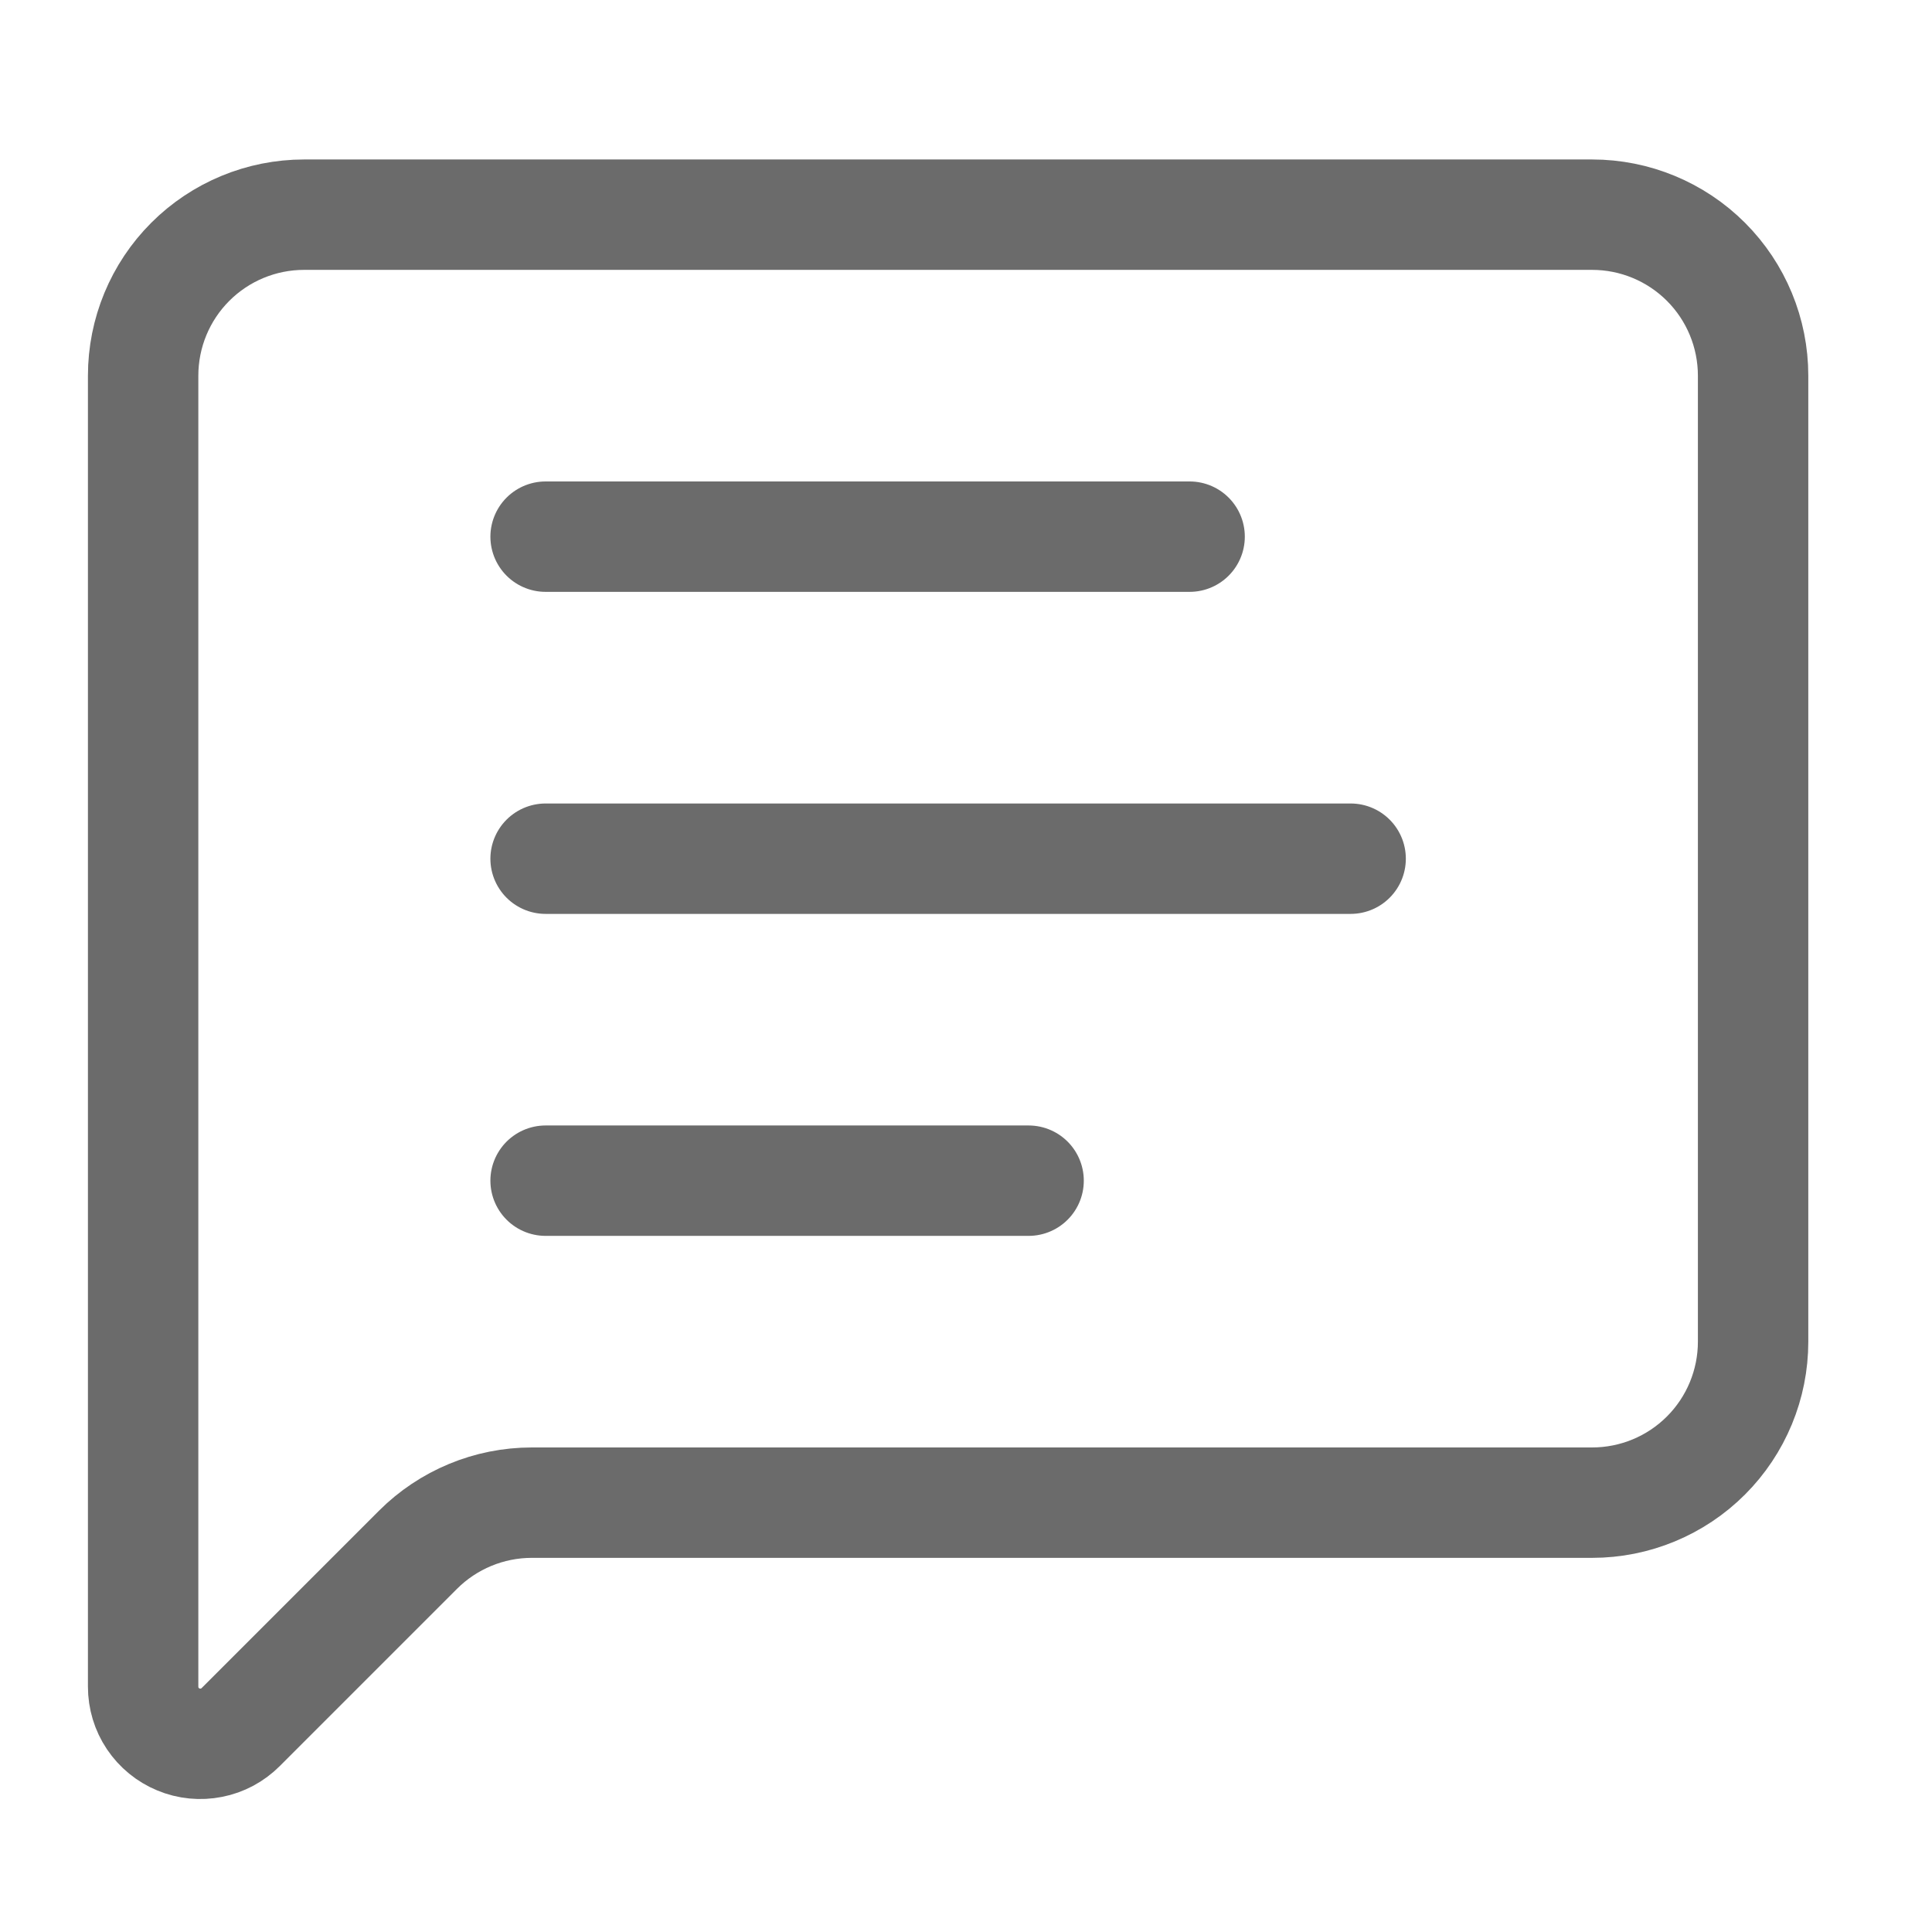
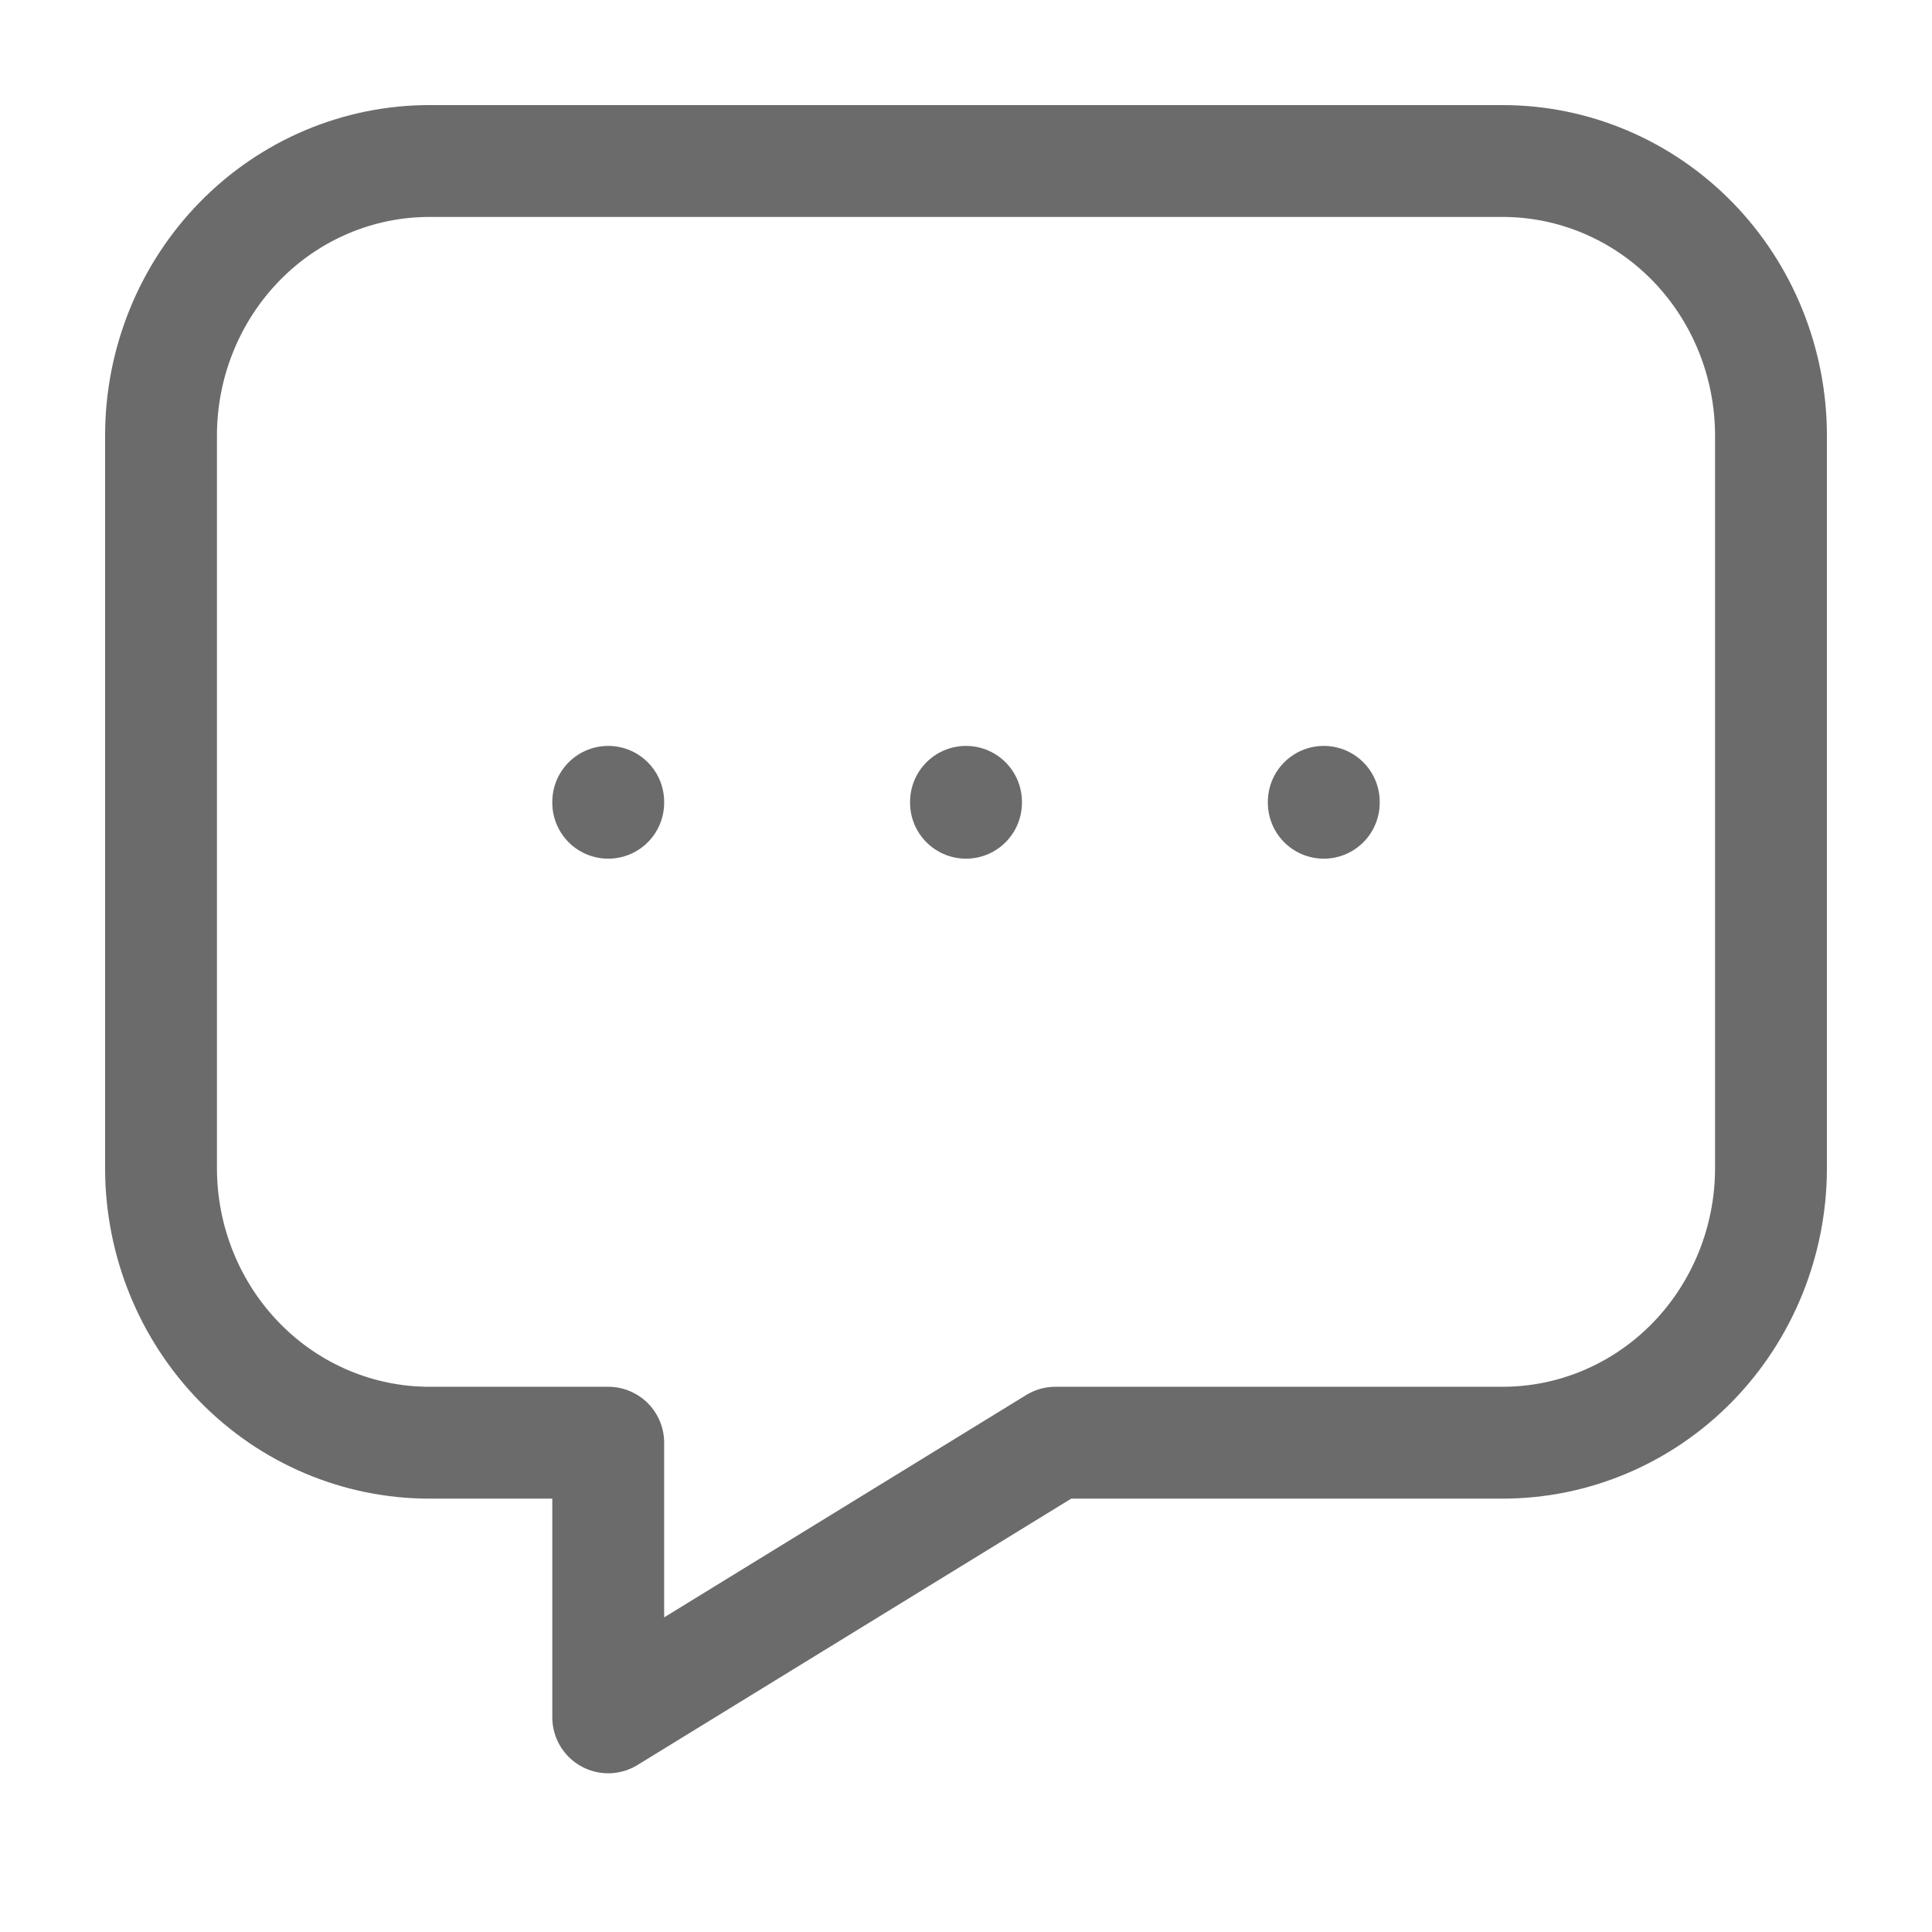
- <svg xmlns="http://www.w3.org/2000/svg" width="35" height="35" viewBox="0 0 35 35" fill="none">
-   <path d="M9.884 15.556H24.468M9.884 21.389H18.634M9.884 9.722H21.551M31.759 24.306C31.759 25.079 31.452 25.821 30.905 26.368C30.358 26.915 29.616 27.222 28.843 27.222H9.633C8.86 27.222 8.118 27.53 7.571 28.077L4.36 31.288C4.215 31.433 4.031 31.532 3.83 31.571C3.629 31.611 3.421 31.591 3.232 31.512C3.043 31.434 2.881 31.301 2.767 31.131C2.653 30.961 2.593 30.761 2.593 30.556V6.806C2.593 6.032 2.9 5.29 3.447 4.743C3.994 4.196 4.736 3.889 5.509 3.889H28.843C29.616 3.889 30.358 4.196 30.905 4.743C31.452 5.29 31.759 6.032 31.759 6.806V24.306Z" stroke="#6B6B6B" stroke-width="2" stroke-linecap="round" stroke-linejoin="round" />
+ <svg xmlns="http://www.w3.org/2000/svg" width="38" height="38" viewBox="0 0 38 38" fill="none">
+   <path d="M19 15.771V15.789M11.963 15.771V15.789M26.037 15.771V15.789M29.556 3.167C30.955 3.167 32.298 3.736 33.288 4.749C34.277 5.762 34.833 7.136 34.833 8.569V22.974C34.833 24.407 34.277 25.78 33.288 26.794C32.298 27.807 30.955 28.376 29.556 28.376H20.759L11.963 33.778V28.376H8.445C7.045 28.376 5.702 27.807 4.713 26.794C3.723 25.78 3.167 24.407 3.167 22.974V8.569C3.167 7.136 3.723 5.762 4.713 4.749C5.702 3.736 7.045 3.167 8.445 3.167H29.556Z" stroke="#6B6B6B" stroke-width="2.2" stroke-linecap="round" stroke-linejoin="round" />
</svg>
